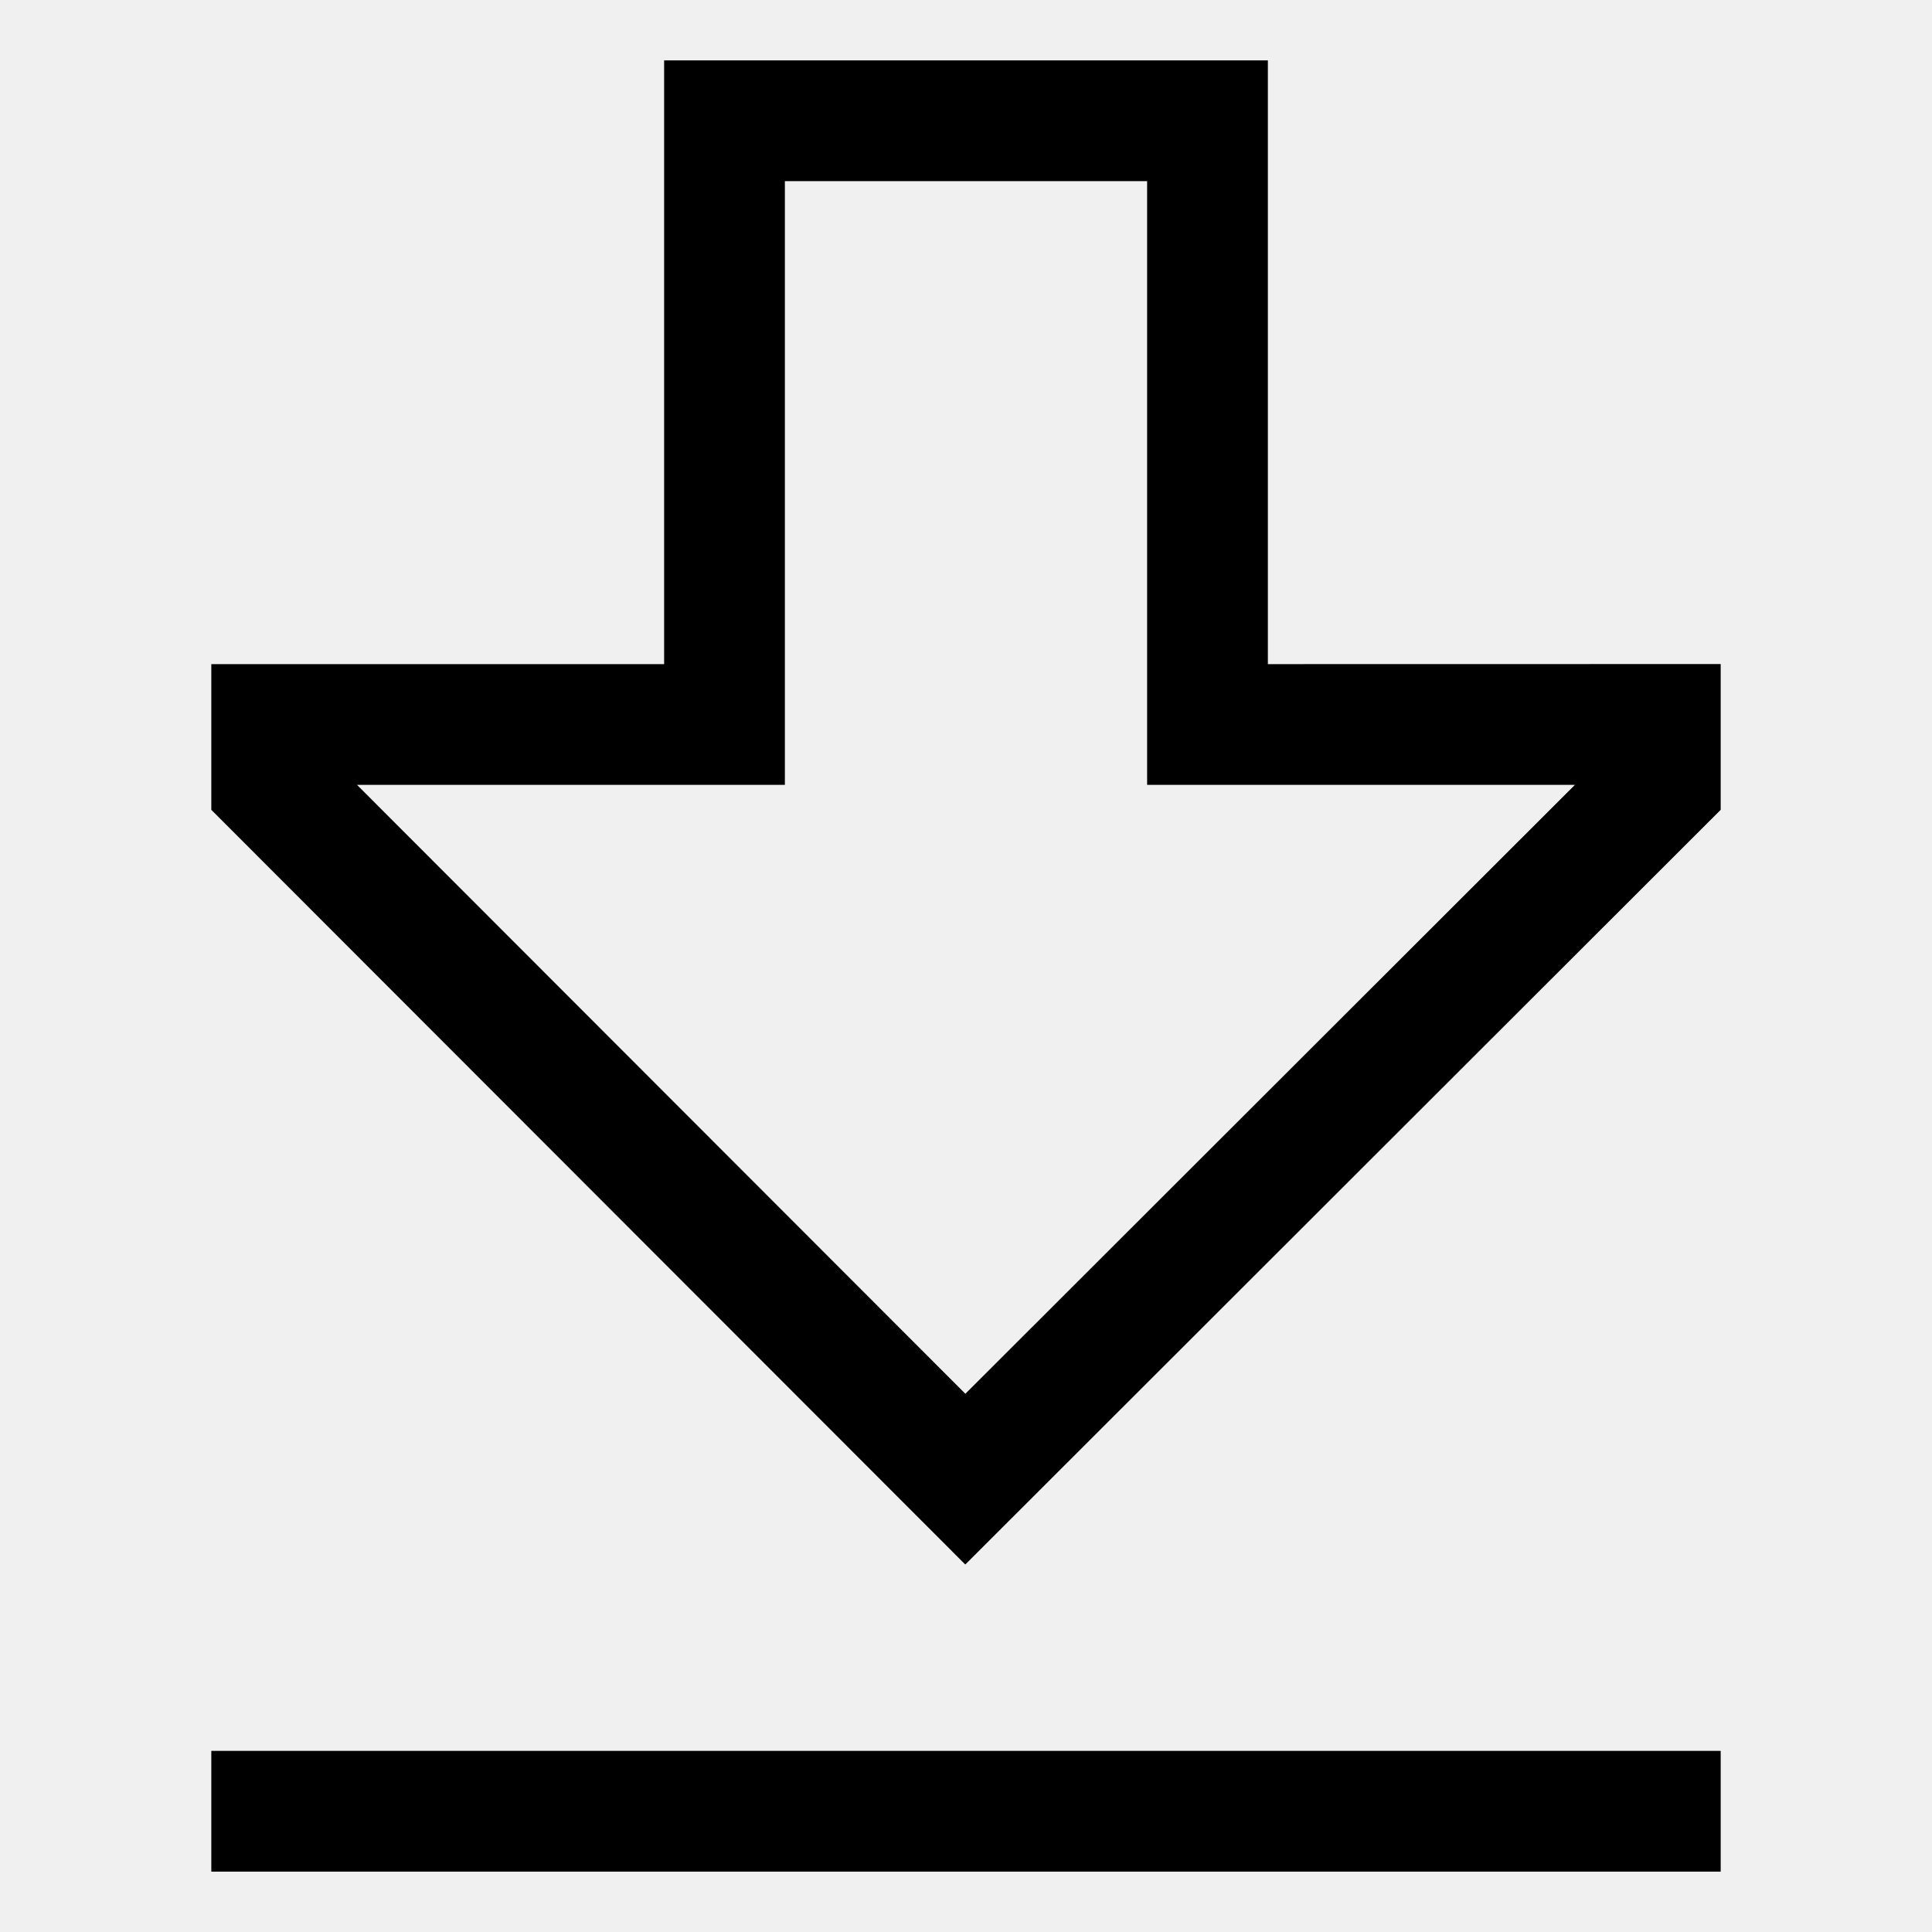
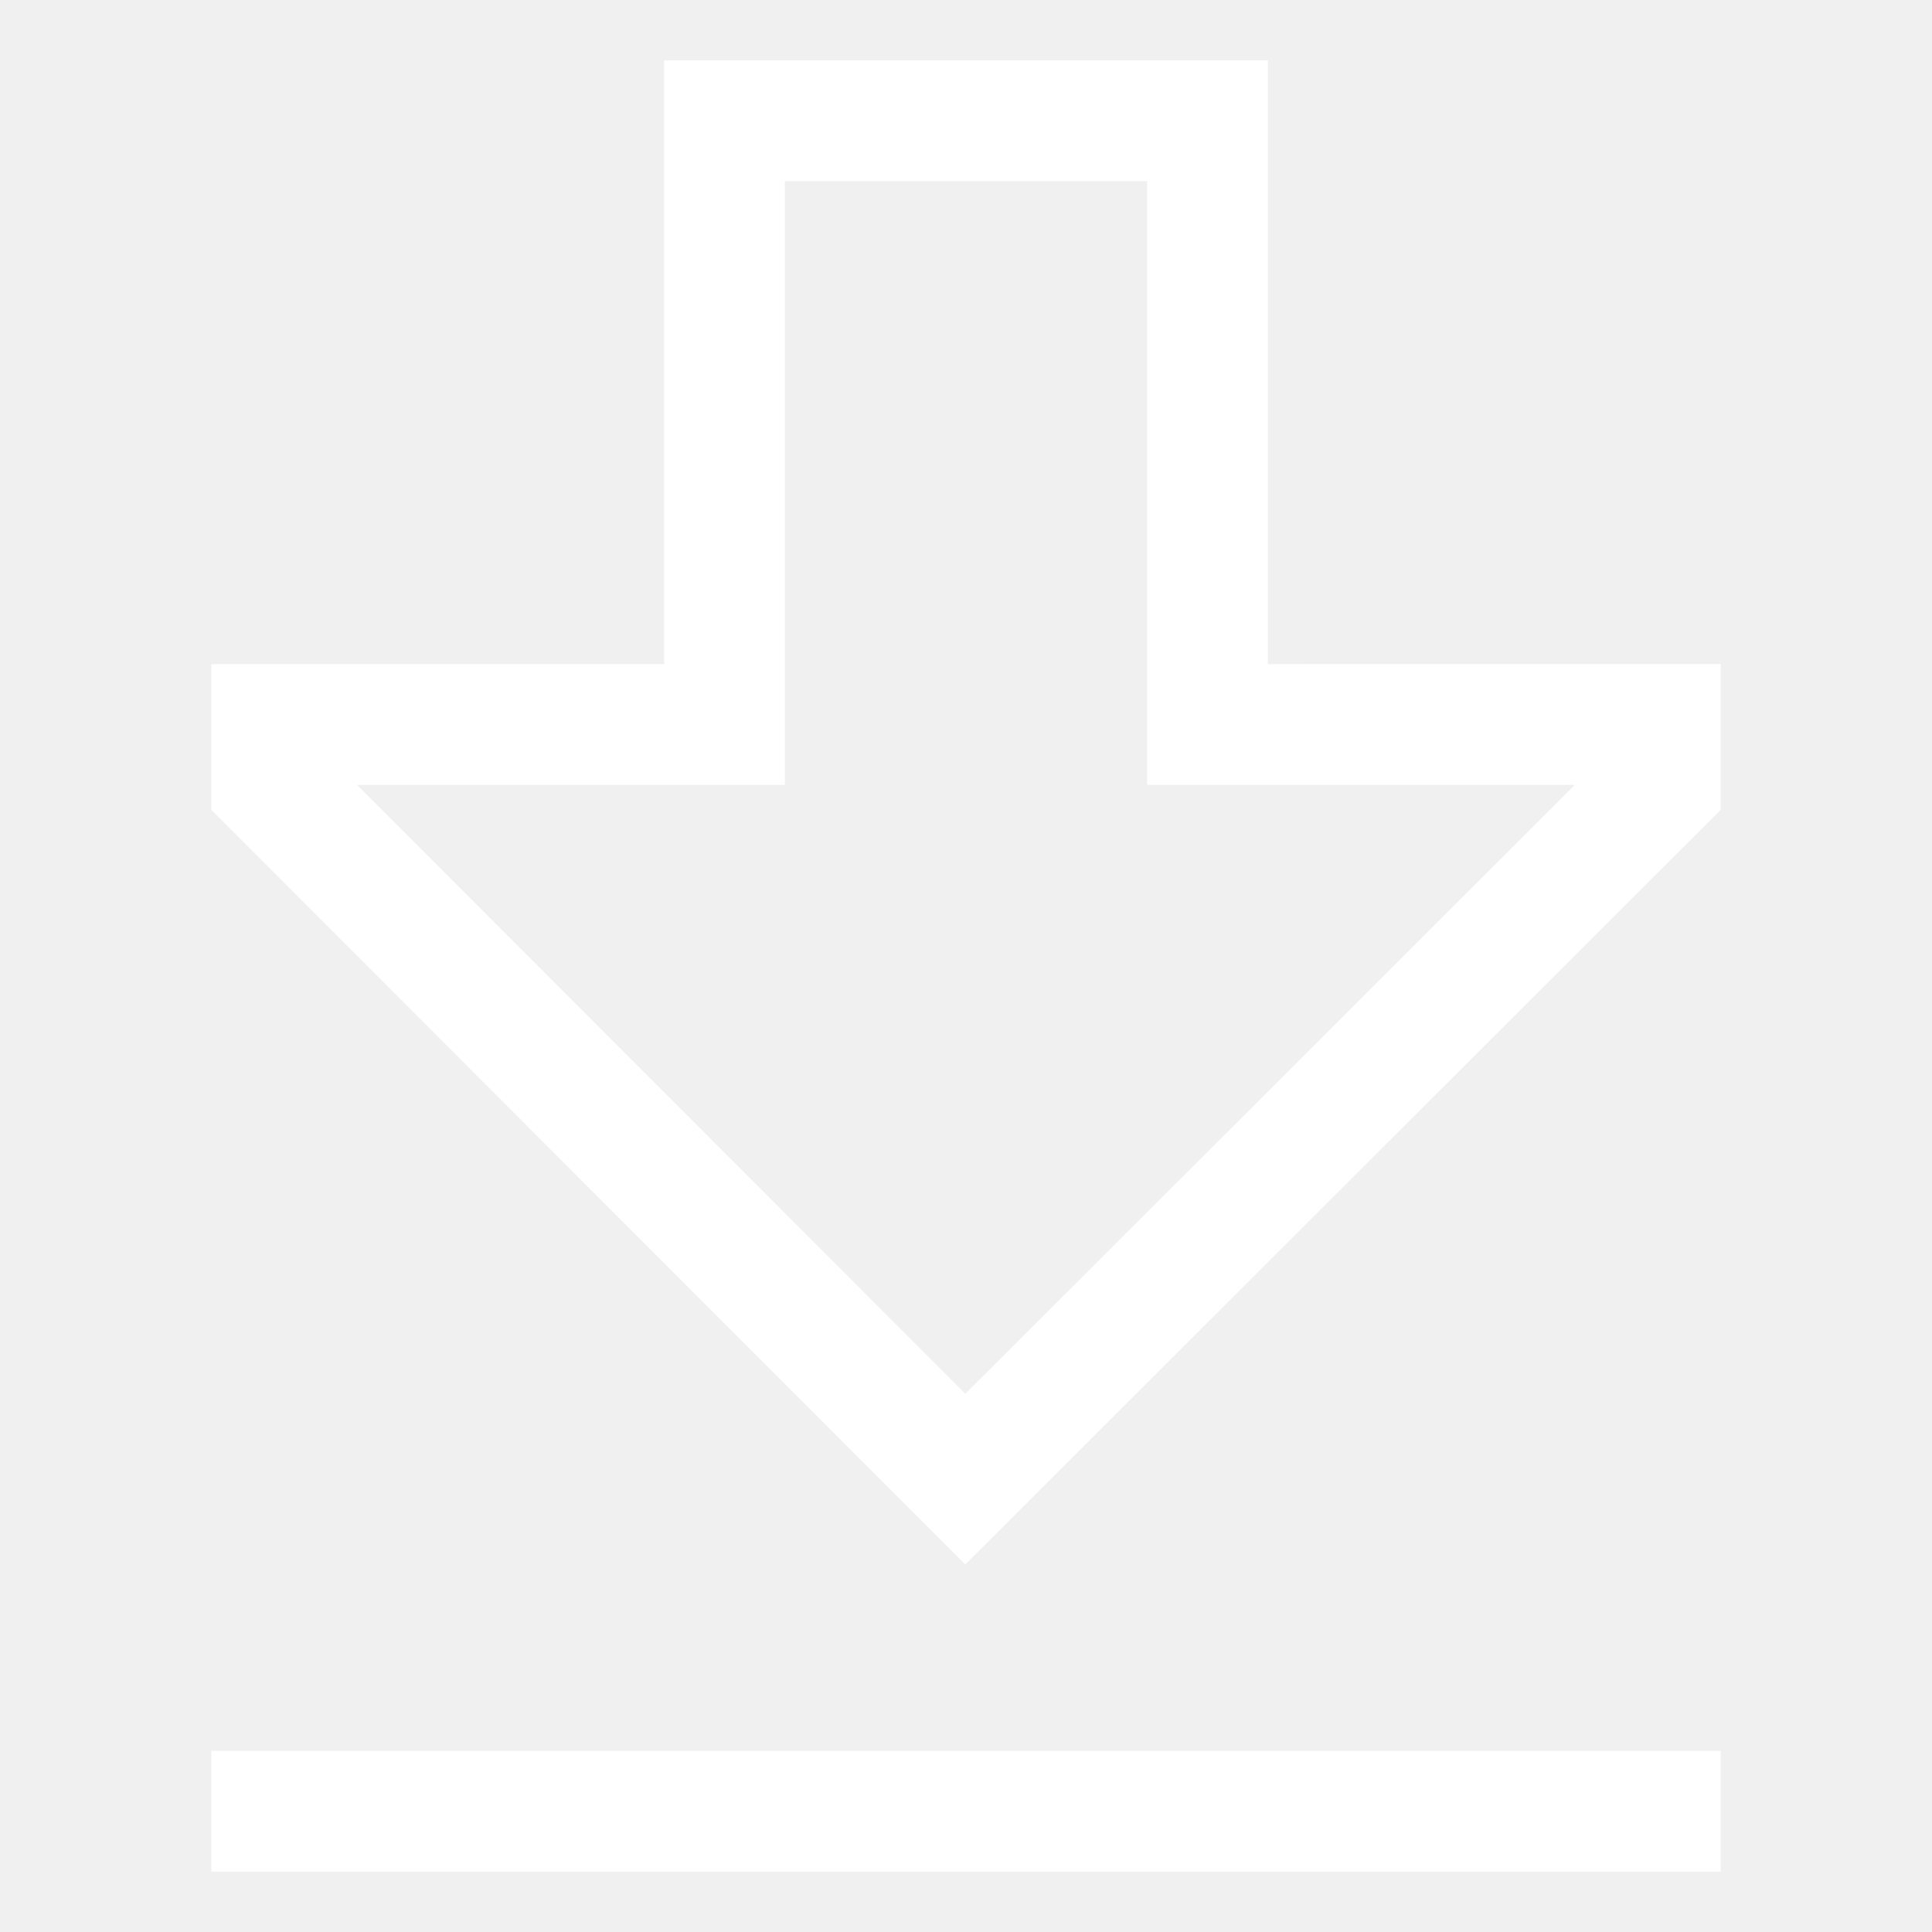
- <svg xmlns="http://www.w3.org/2000/svg" version="1.1" width="24" height="24" viewBox="0 0 24 24">
+ <svg xmlns="http://www.w3.org/2000/svg" fill="white" version="1.1" width="24" height="24" viewBox="0 0 24 24">
  <path d="M15.75 8.25v-7.5h-7.5v7.5h-5.625v1.81l9.366 9.375 9.384-9.375v-1.811zM11.992 17.314l-7.557-7.564h5.315v-7.5h4.5v7.5h5.314z" />
  <path d="M2.625 21.75h18.75v1.5h-18.75v-1.5z" />
</svg>
